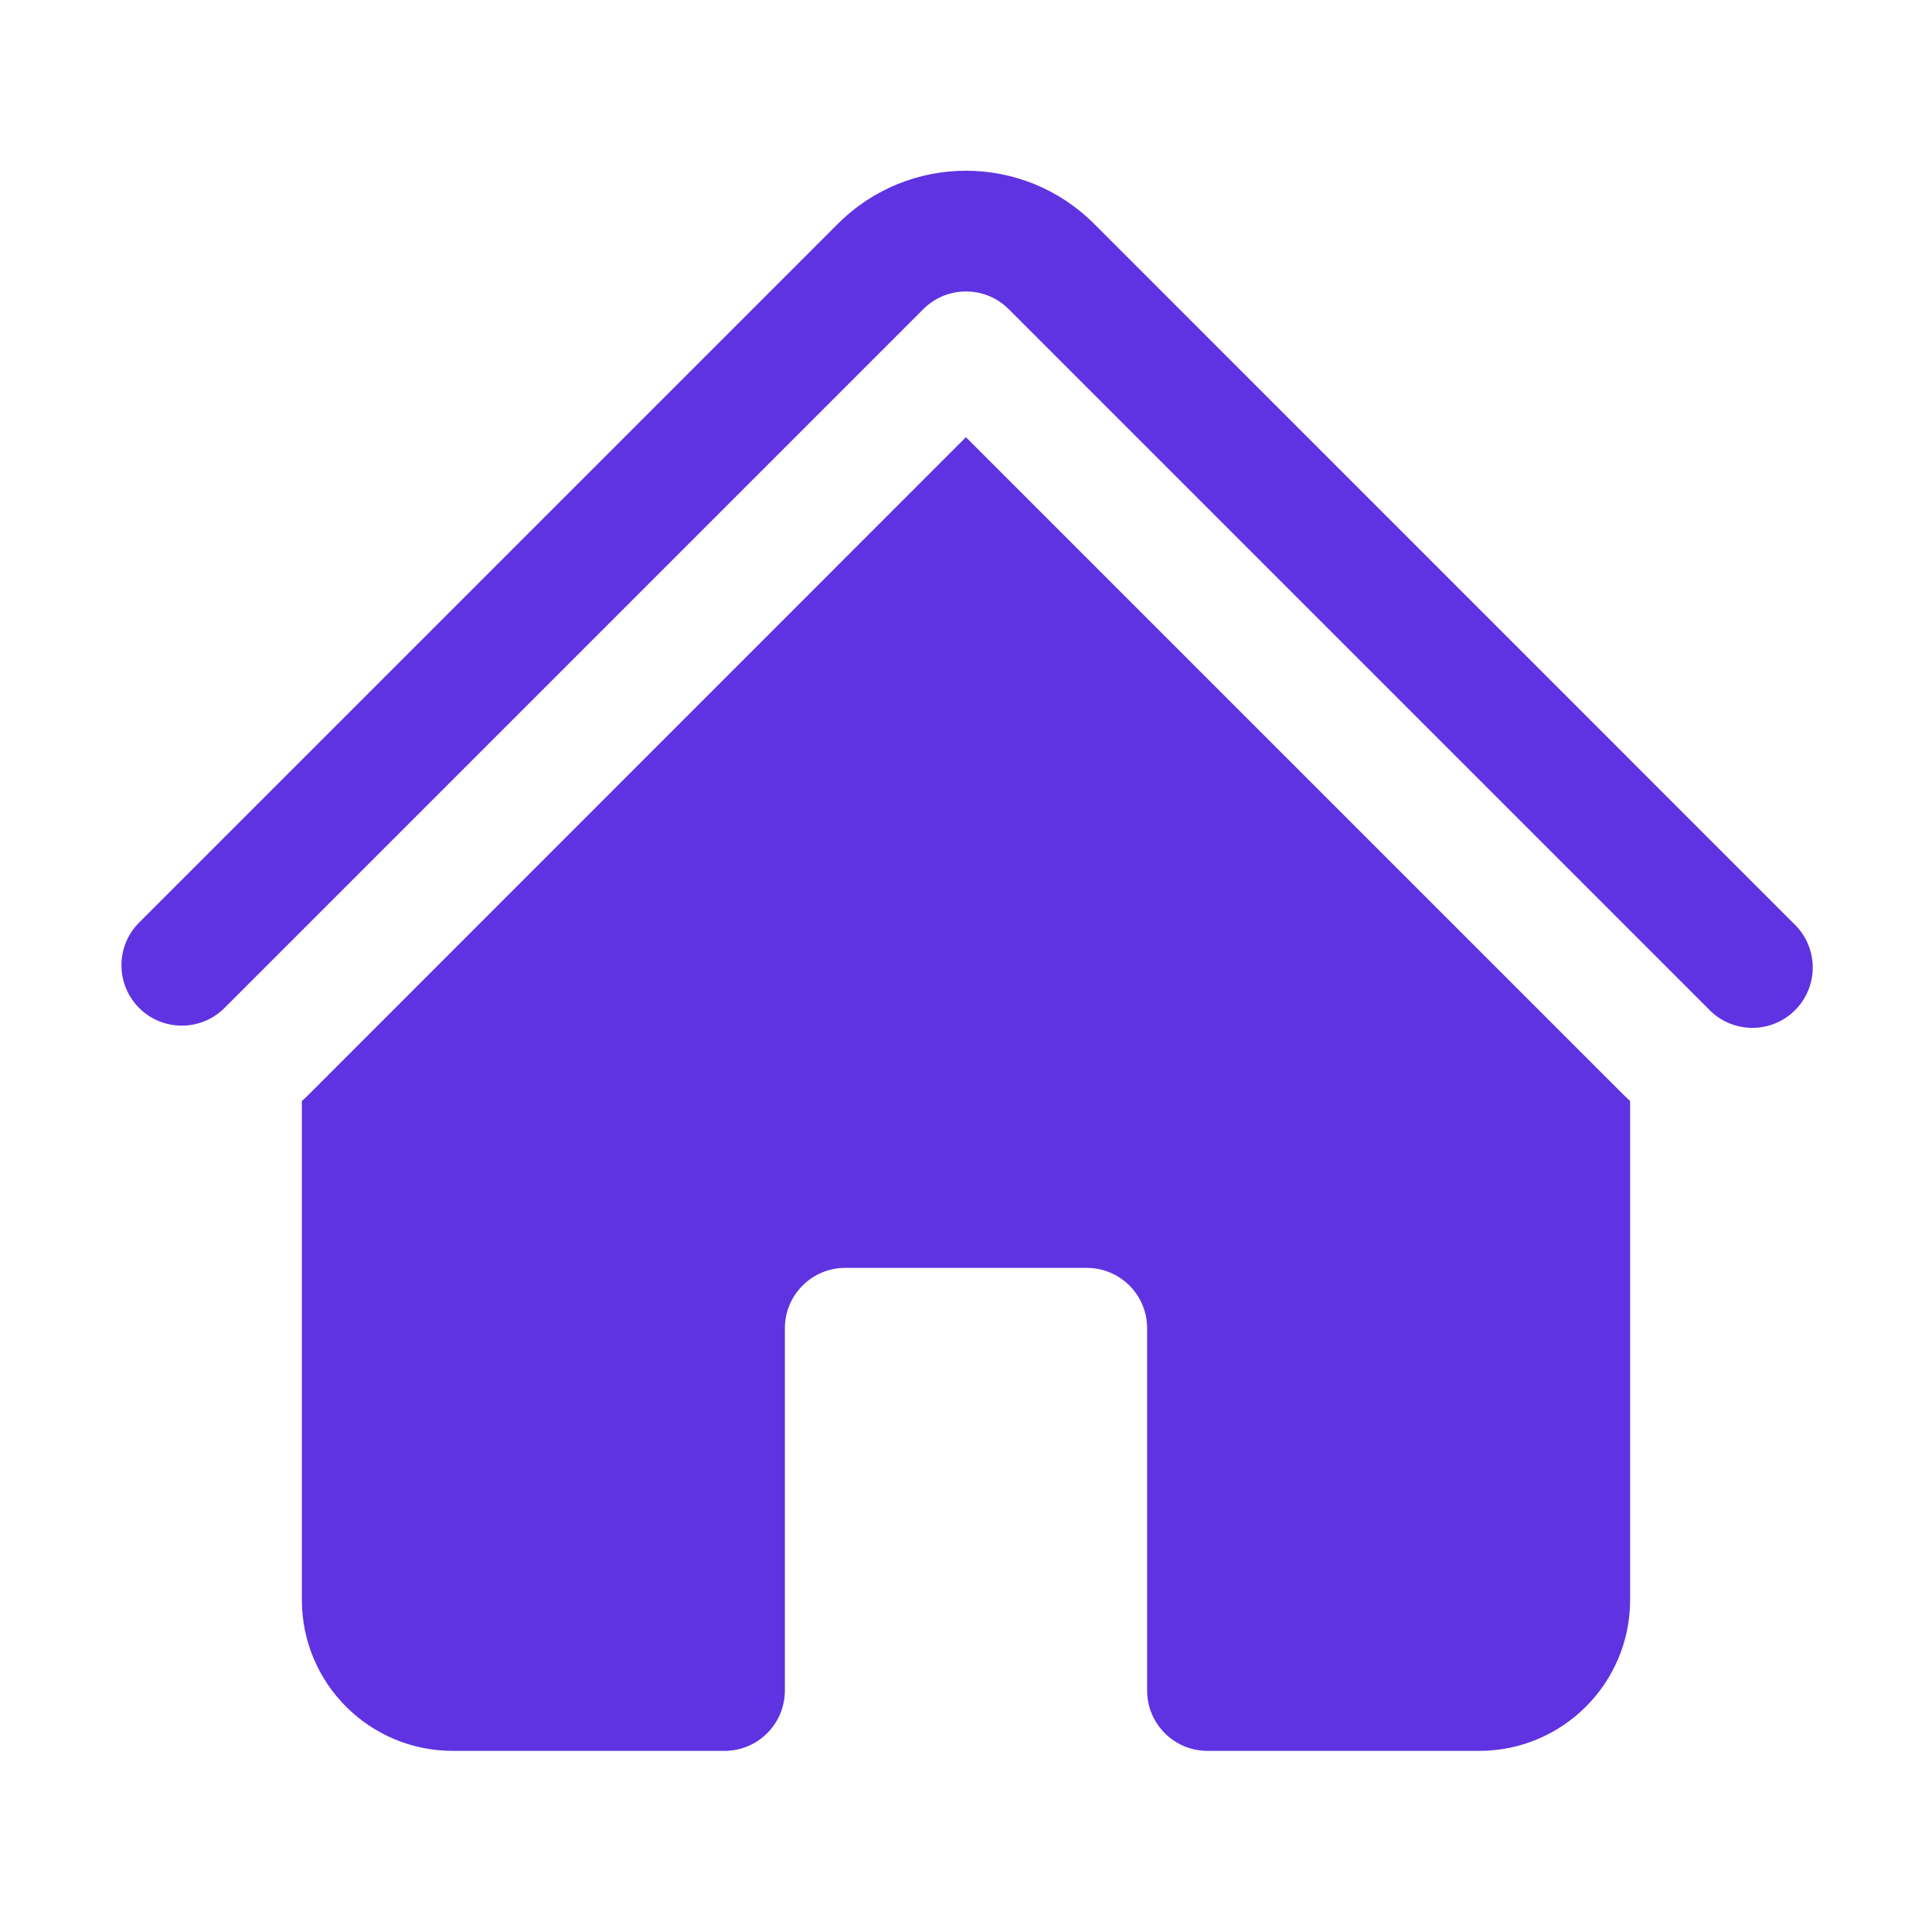
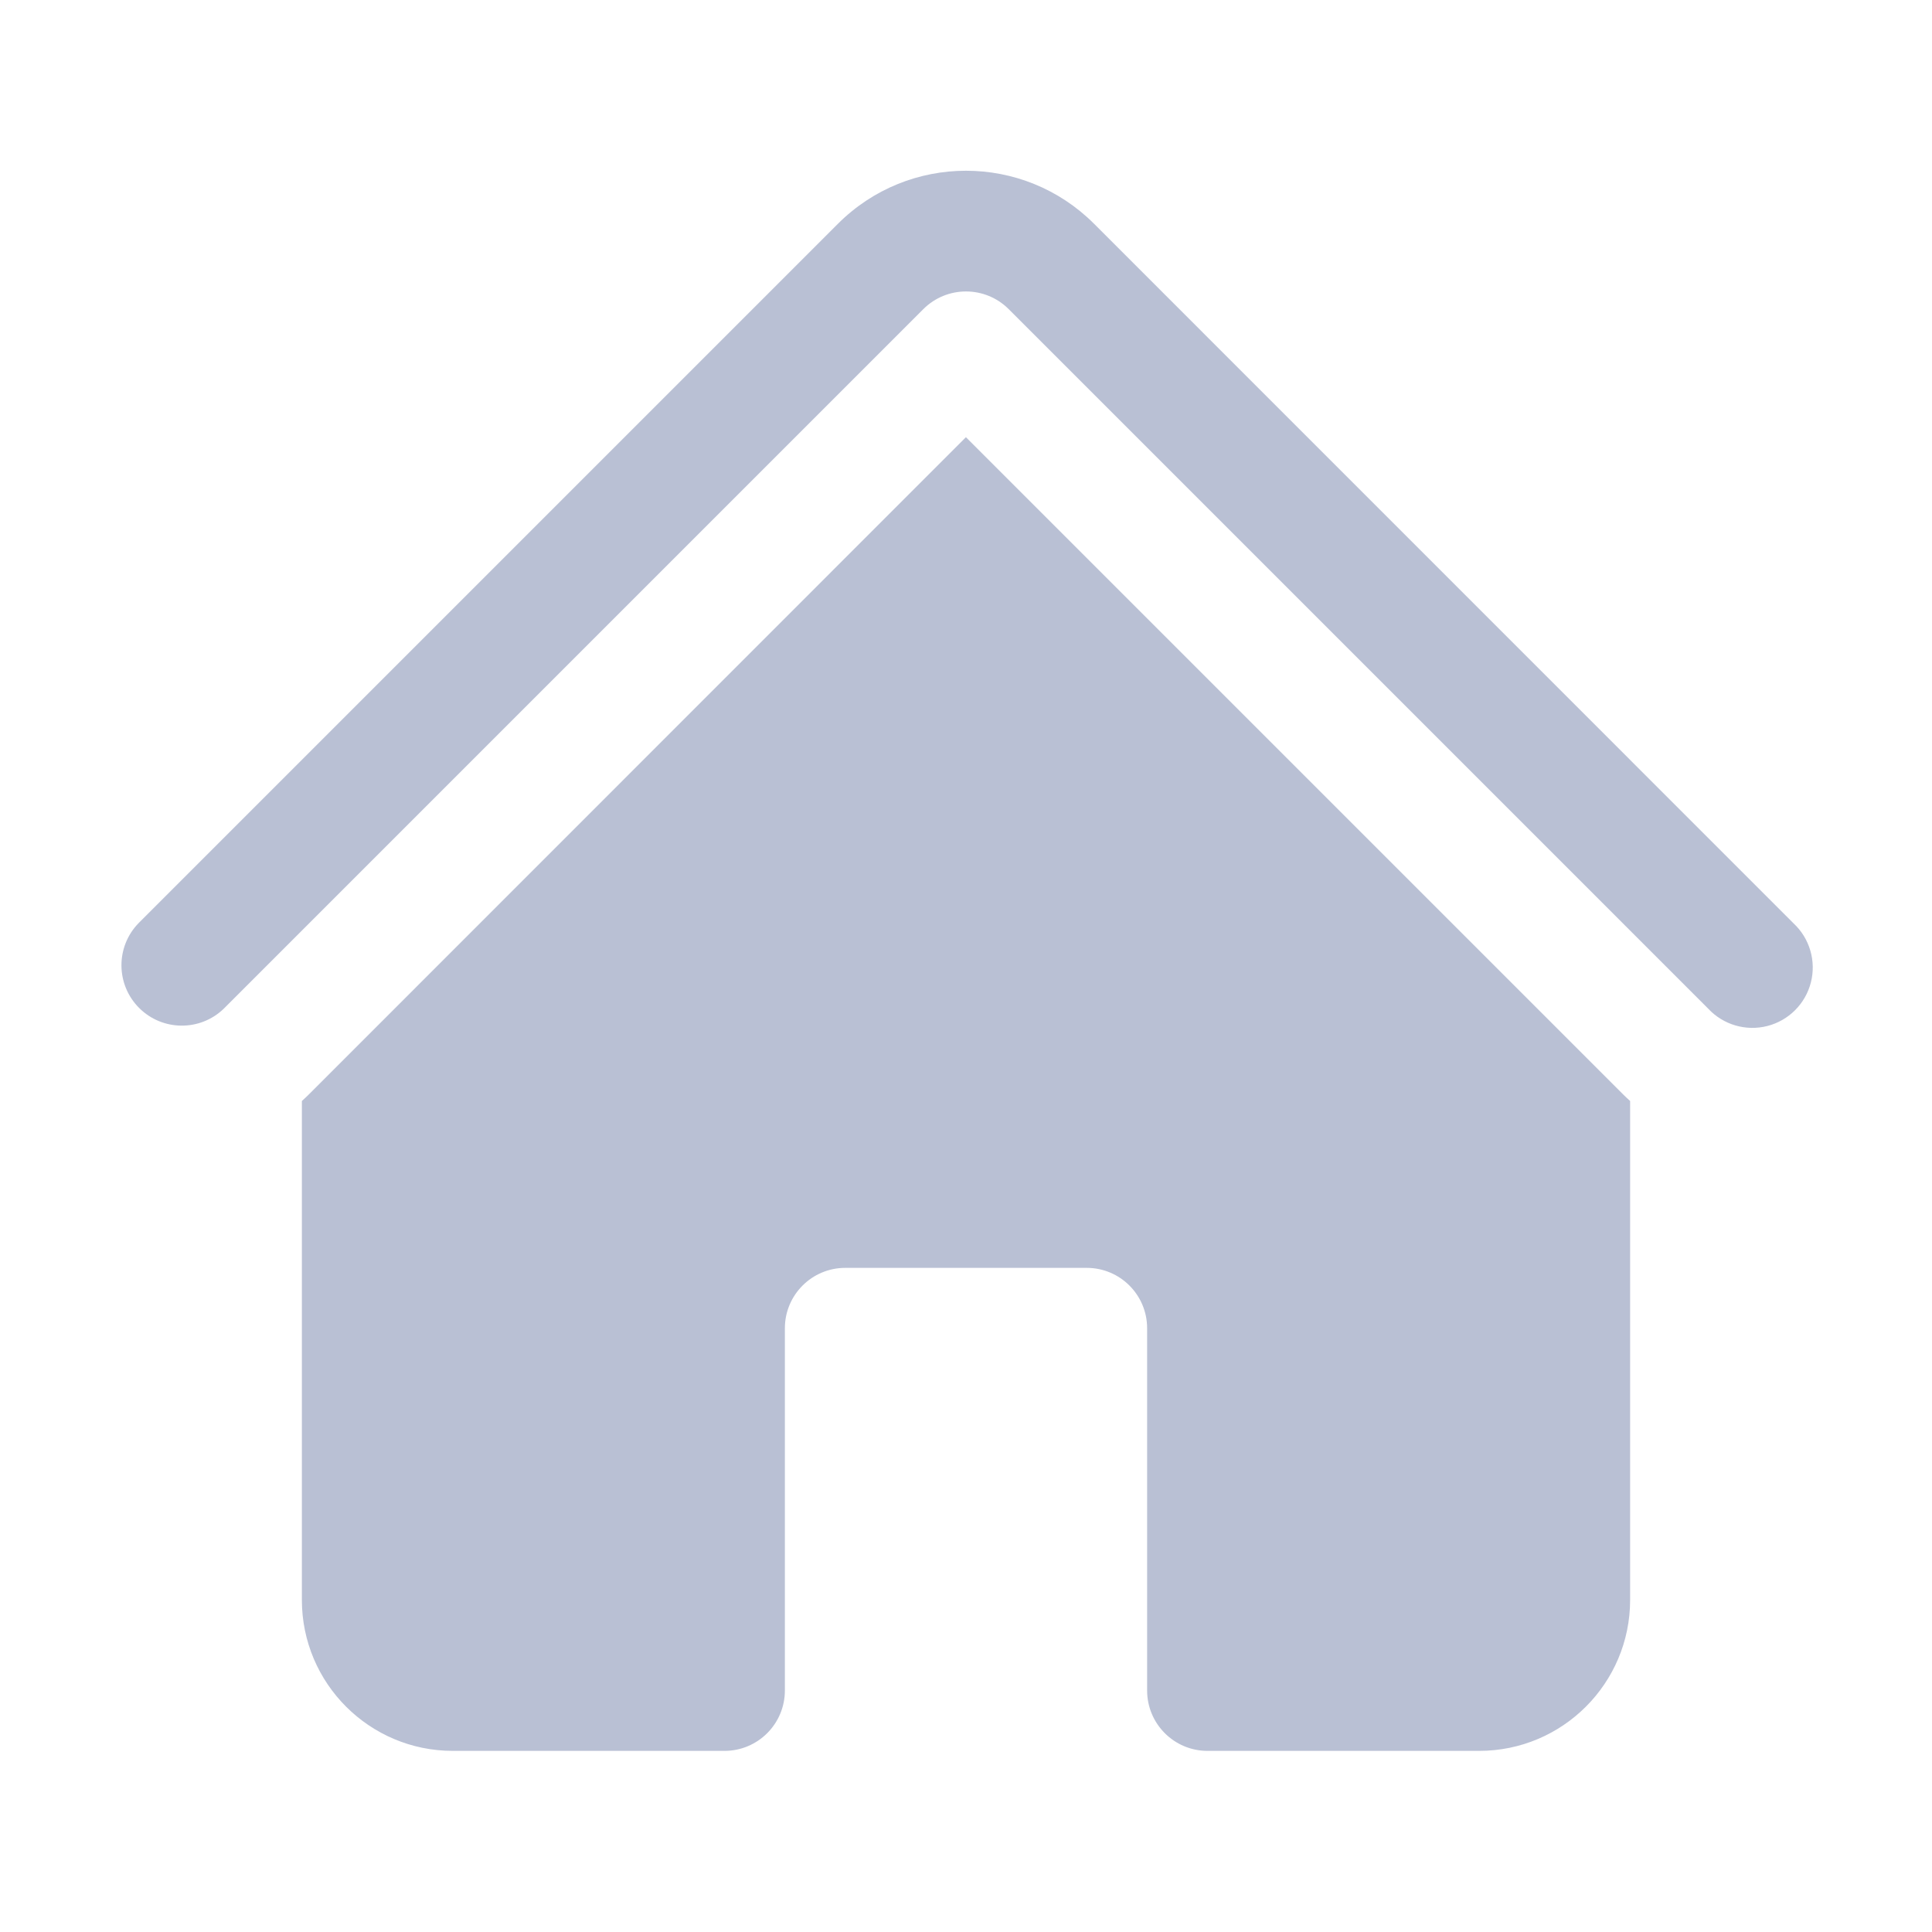
- <svg xmlns="http://www.w3.org/2000/svg" viewBox="0 0 24 24" fill="#5F33E1" class="w-6 h-6">
+ <svg xmlns="http://www.w3.org/2000/svg" viewBox="0 0 24 24" fill="#B9C0D4" class="w-6 h-6">
  <path d="M11.47 3.84a.75.75 0 011.06 0l8.69 8.69a.75.75 0 101.06-1.06l-8.689-8.69a2.25 2.25 0 00-3.182 0l-8.69 8.69a.75.75 0 001.061 1.06l8.69-8.69z" />
  <path d="M12 5.432l8.159 8.159c.03.03.06.058.091.086v6.198c0 1.035-.84 1.875-1.875 1.875H15a.75.75 0 01-.75-.75v-4.5a.75.75 0 00-.75-.75h-3a.75.75 0 00-.75.75V21a.75.75 0 01-.75.75H5.625a1.875 1.875 0 01-1.875-1.875v-6.198a2.29 2.29 0 00.091-.086L12 5.43z" />
</svg>
